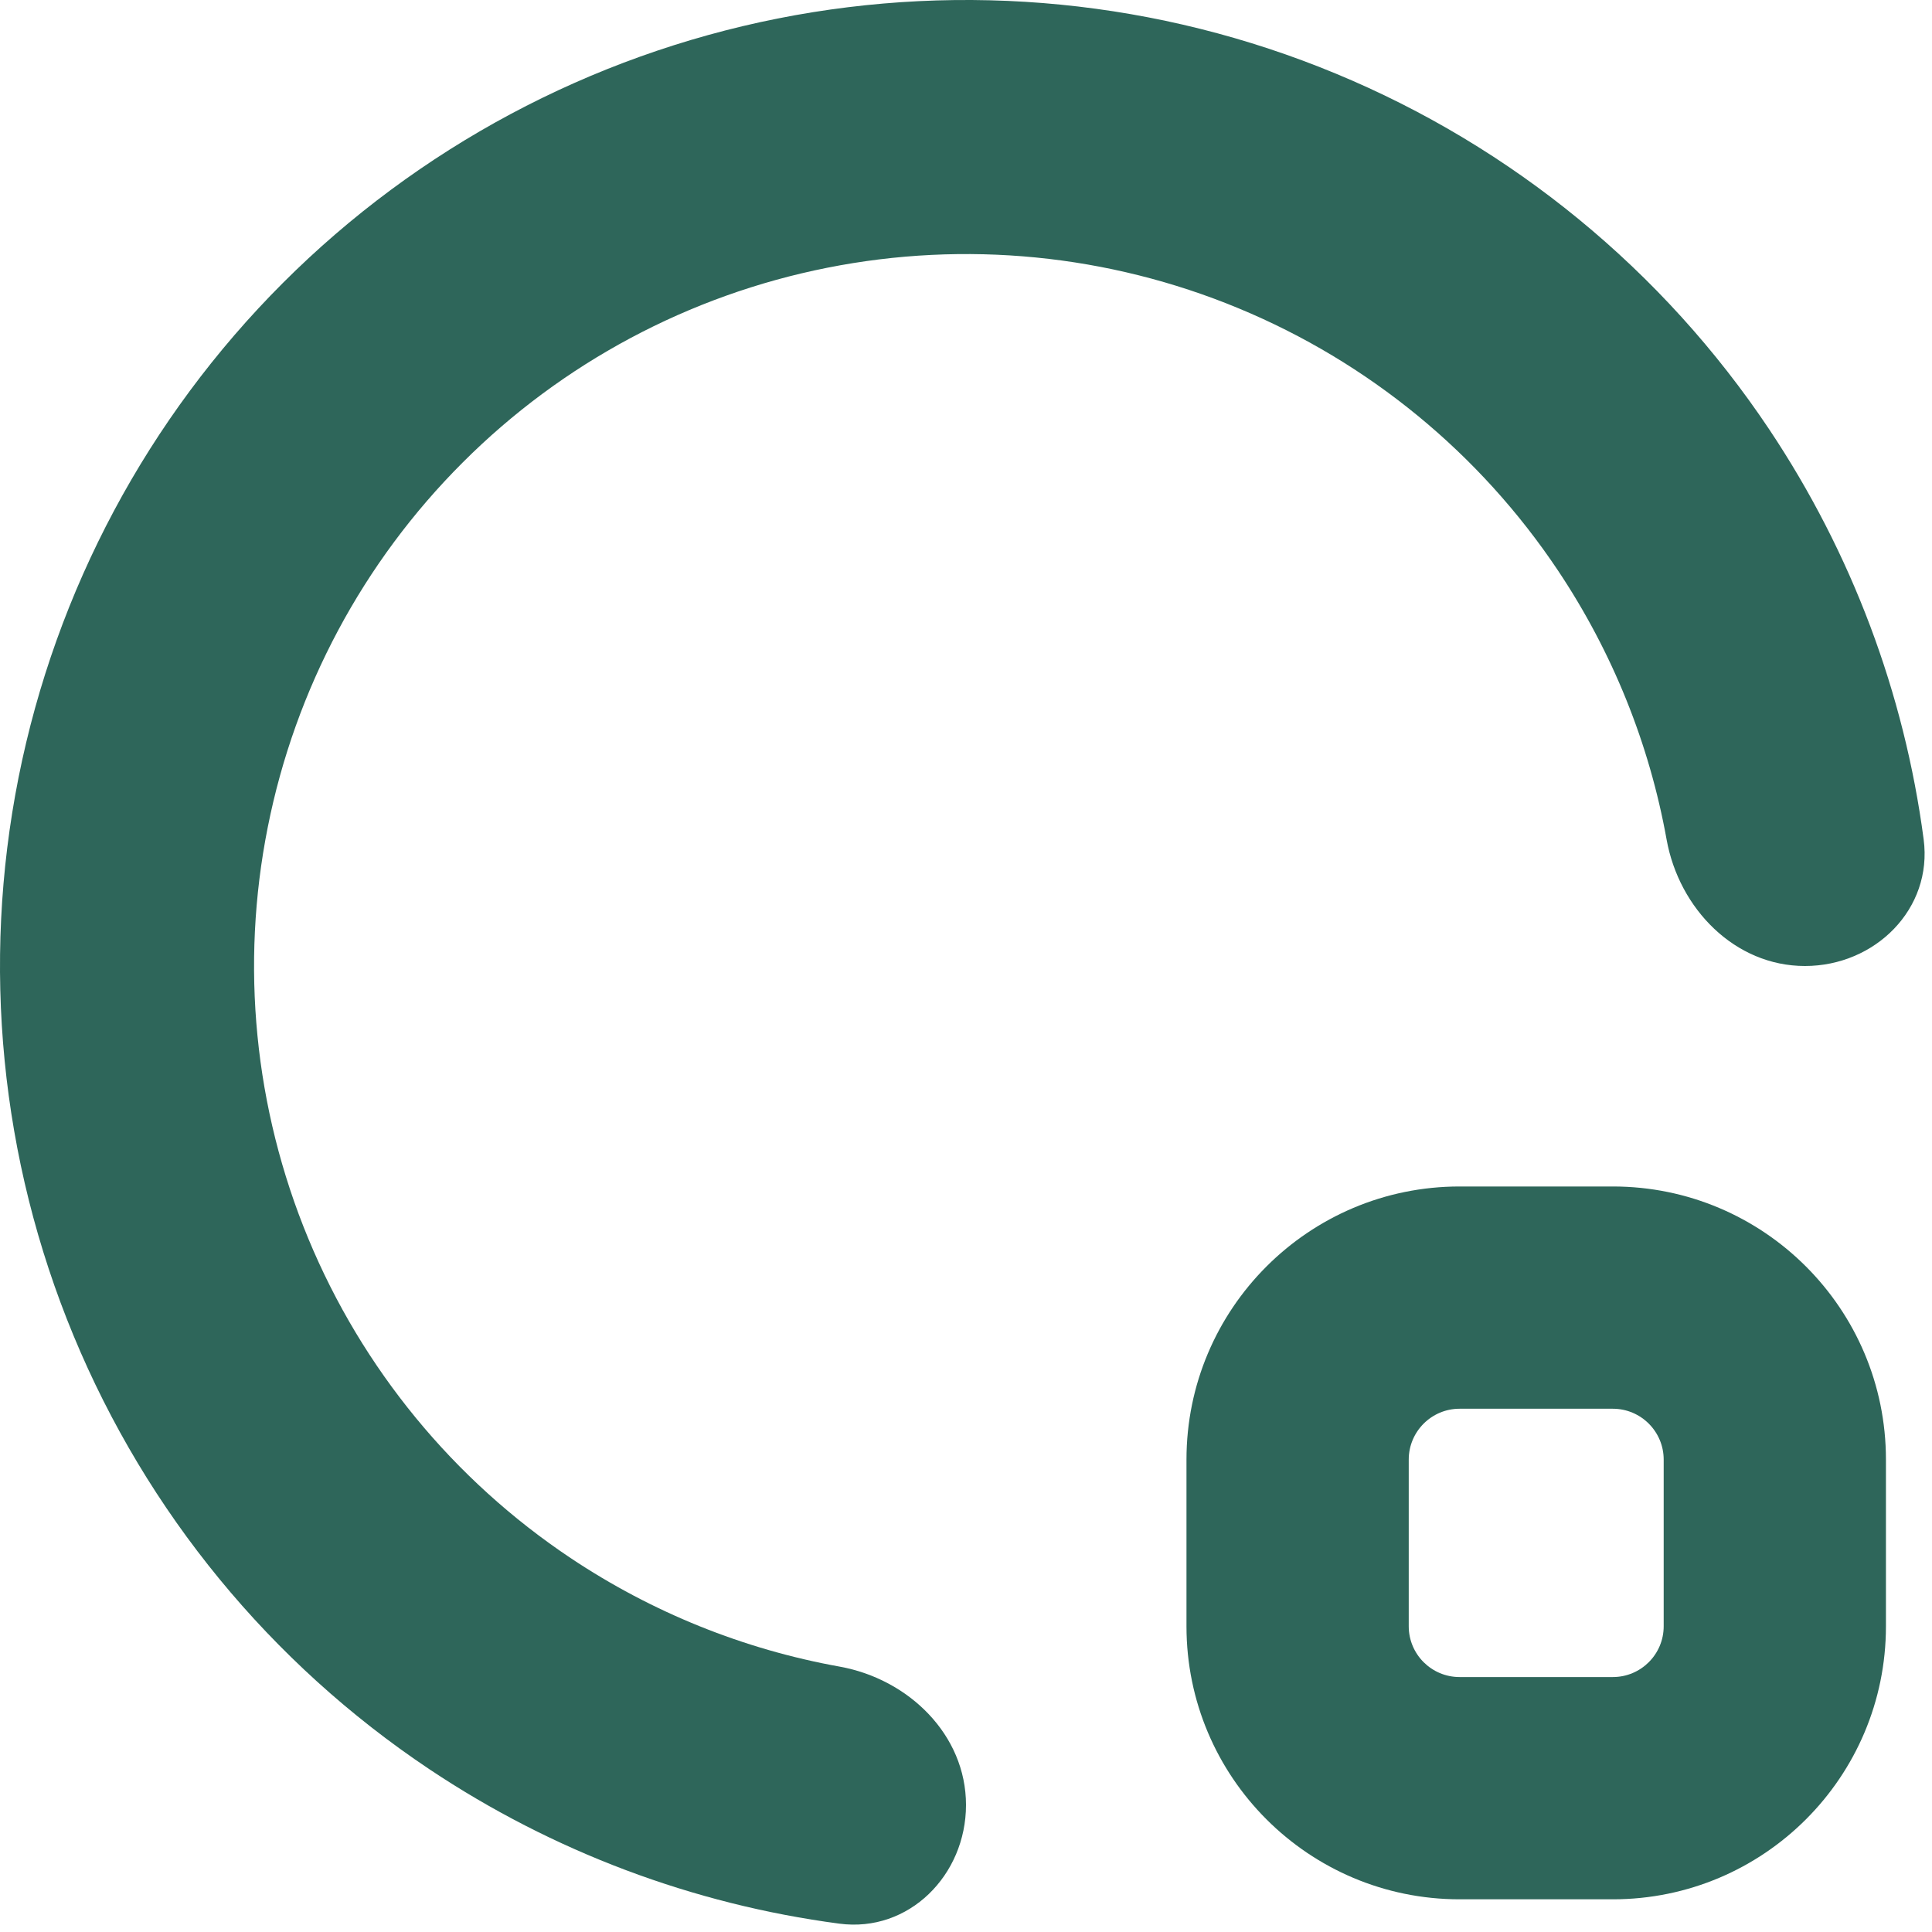
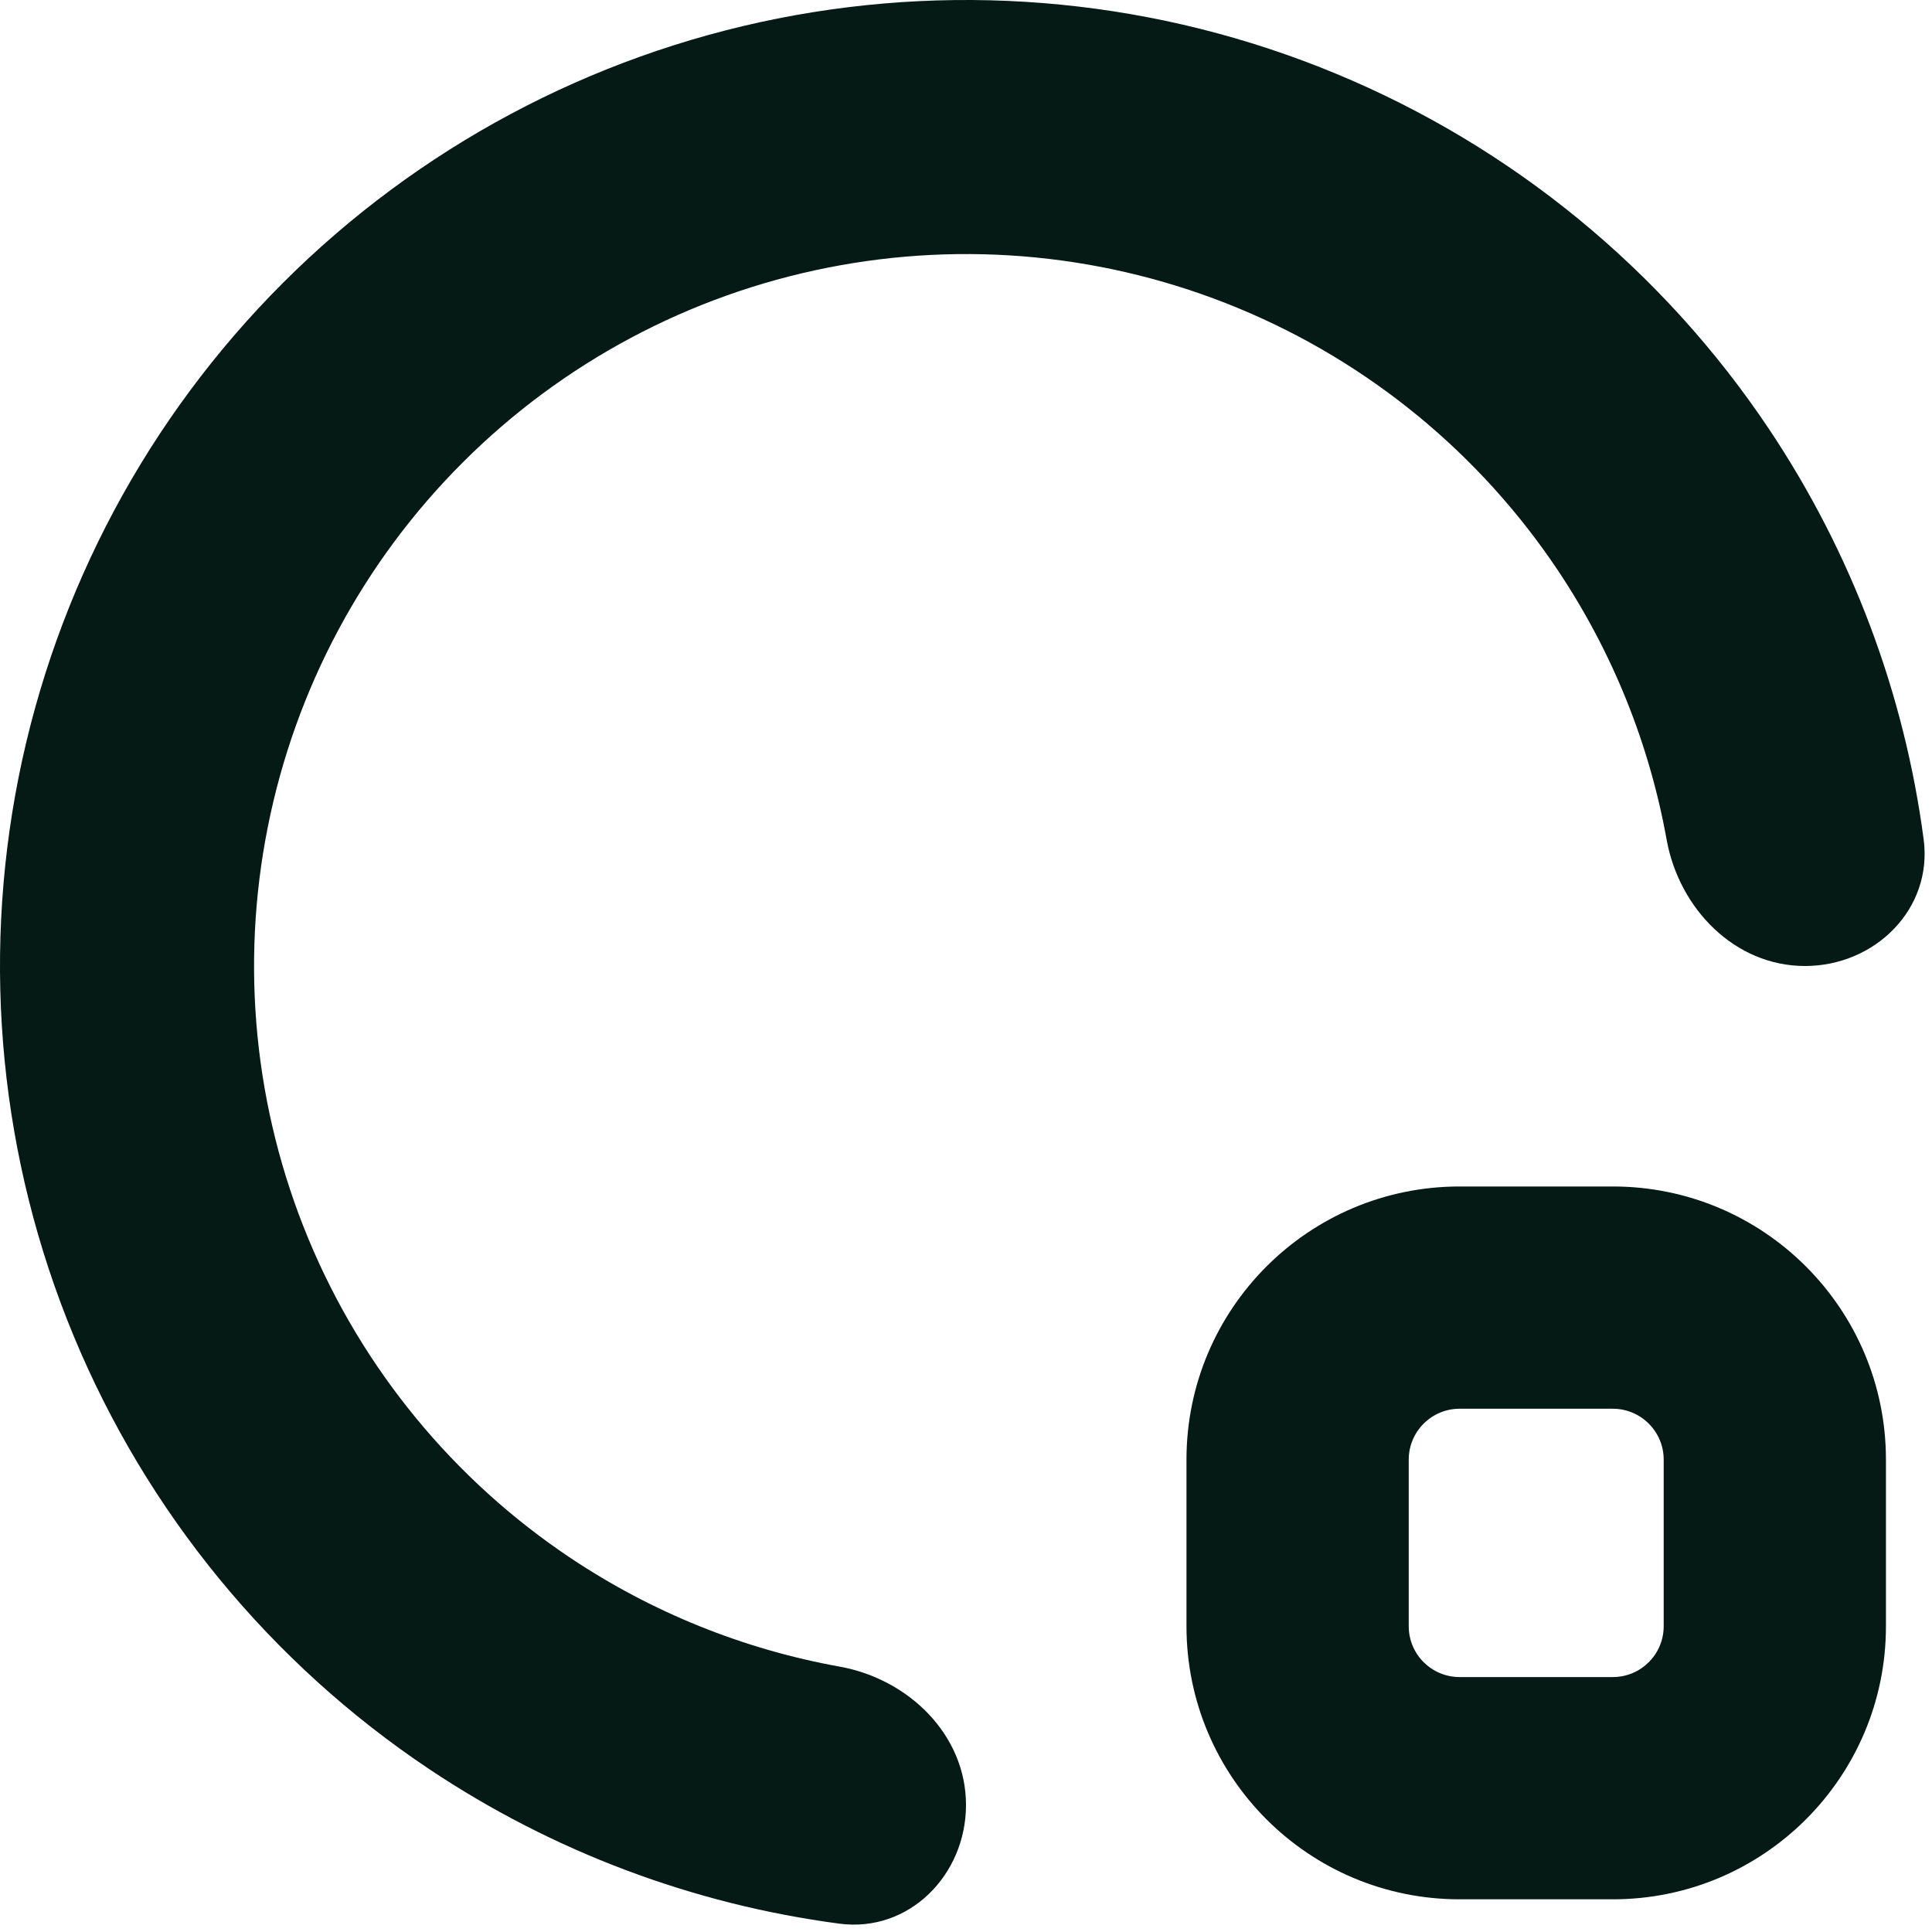
<svg xmlns="http://www.w3.org/2000/svg" width="25" height="25" viewBox="0 0 25 25" fill="none">
-   <path d="M23.356 12.5C24.264 12.5 25.011 11.761 24.892 10.861C24.642 8.97 23.961 7.154 22.893 5.555C21.52 3.5 19.568 1.898 17.284 0.952C14.999 0.005 12.486 -0.242 10.061 0.24C7.637 0.723 5.409 1.913 3.661 3.661C1.913 5.409 0.723 7.637 0.24 10.061C-0.242 12.486 0.005 14.999 0.952 17.284C1.898 19.568 3.5 21.52 5.555 22.893C7.154 23.961 8.97 24.642 10.861 24.892C11.761 25.011 12.5 24.264 12.5 23.356C12.5 22.448 11.758 21.727 10.865 21.566C9.625 21.343 8.439 20.866 7.382 20.16C5.867 19.148 4.686 17.709 3.989 16.026C3.291 14.342 3.109 12.49 3.465 10.703C3.82 8.916 4.697 7.274 5.986 5.986C7.274 4.697 8.916 3.82 10.703 3.465C12.49 3.109 14.342 3.291 16.026 3.989C17.709 4.686 19.148 5.867 20.16 7.382C20.866 8.439 21.343 9.625 21.566 10.865C21.727 11.758 22.448 12.5 23.356 12.5Z" fill="#2E665A" />
-   <path fill-rule="evenodd" clip-rule="evenodd" d="M18.887 15.353H20.87C22.822 15.353 24.404 16.936 24.404 18.887V21.044C24.404 22.995 22.822 24.577 20.87 24.577H18.887C16.935 24.577 15.353 22.995 15.353 21.044V18.887C15.353 16.936 16.935 15.353 18.887 15.353ZM18.887 18.229C18.524 18.229 18.229 18.524 18.229 18.887V21.044C18.229 21.407 18.524 21.701 18.887 21.701H20.87C21.233 21.701 21.528 21.407 21.528 21.044V18.887C21.528 18.524 21.233 18.229 20.87 18.229H18.887Z" fill="#2E665A" />
+   <path d="M23.356 12.5C24.264 12.5 25.011 11.761 24.892 10.861C24.642 8.97 23.961 7.154 22.893 5.555C21.52 3.5 19.568 1.898 17.284 0.952C14.999 0.005 12.486 -0.242 10.061 0.24C7.637 0.723 5.409 1.913 3.661 3.661C1.913 5.409 0.723 7.637 0.24 10.061C-0.242 12.486 0.005 14.999 0.952 17.284C1.898 19.568 3.5 21.52 5.555 22.893C7.154 23.961 8.97 24.642 10.861 24.892C11.761 25.011 12.5 24.264 12.5 23.356C12.5 22.448 11.758 21.727 10.865 21.566C9.625 21.343 8.439 20.866 7.382 20.16C5.867 19.148 4.686 17.709 3.989 16.026C3.291 14.342 3.109 12.49 3.465 10.703C3.82 8.916 4.697 7.274 5.986 5.986C7.274 4.697 8.916 3.82 10.703 3.465C12.49 3.109 14.342 3.291 16.026 3.989C17.709 4.686 19.148 5.867 20.16 7.382C20.866 8.439 21.343 9.625 21.566 10.865C21.727 11.758 22.448 12.5 23.356 12.5Z" fill="#051A15" />
+   <path fill-rule="evenodd" clip-rule="evenodd" d="M18.887 15.353H20.87C22.822 15.353 24.404 16.936 24.404 18.887V21.044C24.404 22.995 22.822 24.577 20.87 24.577H18.887C16.935 24.577 15.353 22.995 15.353 21.044V18.887C15.353 16.936 16.935 15.353 18.887 15.353ZM18.887 18.229C18.524 18.229 18.229 18.524 18.229 18.887V21.044C18.229 21.407 18.524 21.701 18.887 21.701H20.87C21.233 21.701 21.528 21.407 21.528 21.044V18.887C21.528 18.524 21.233 18.229 20.87 18.229H18.887Z" fill="#051A15" />
</svg>
